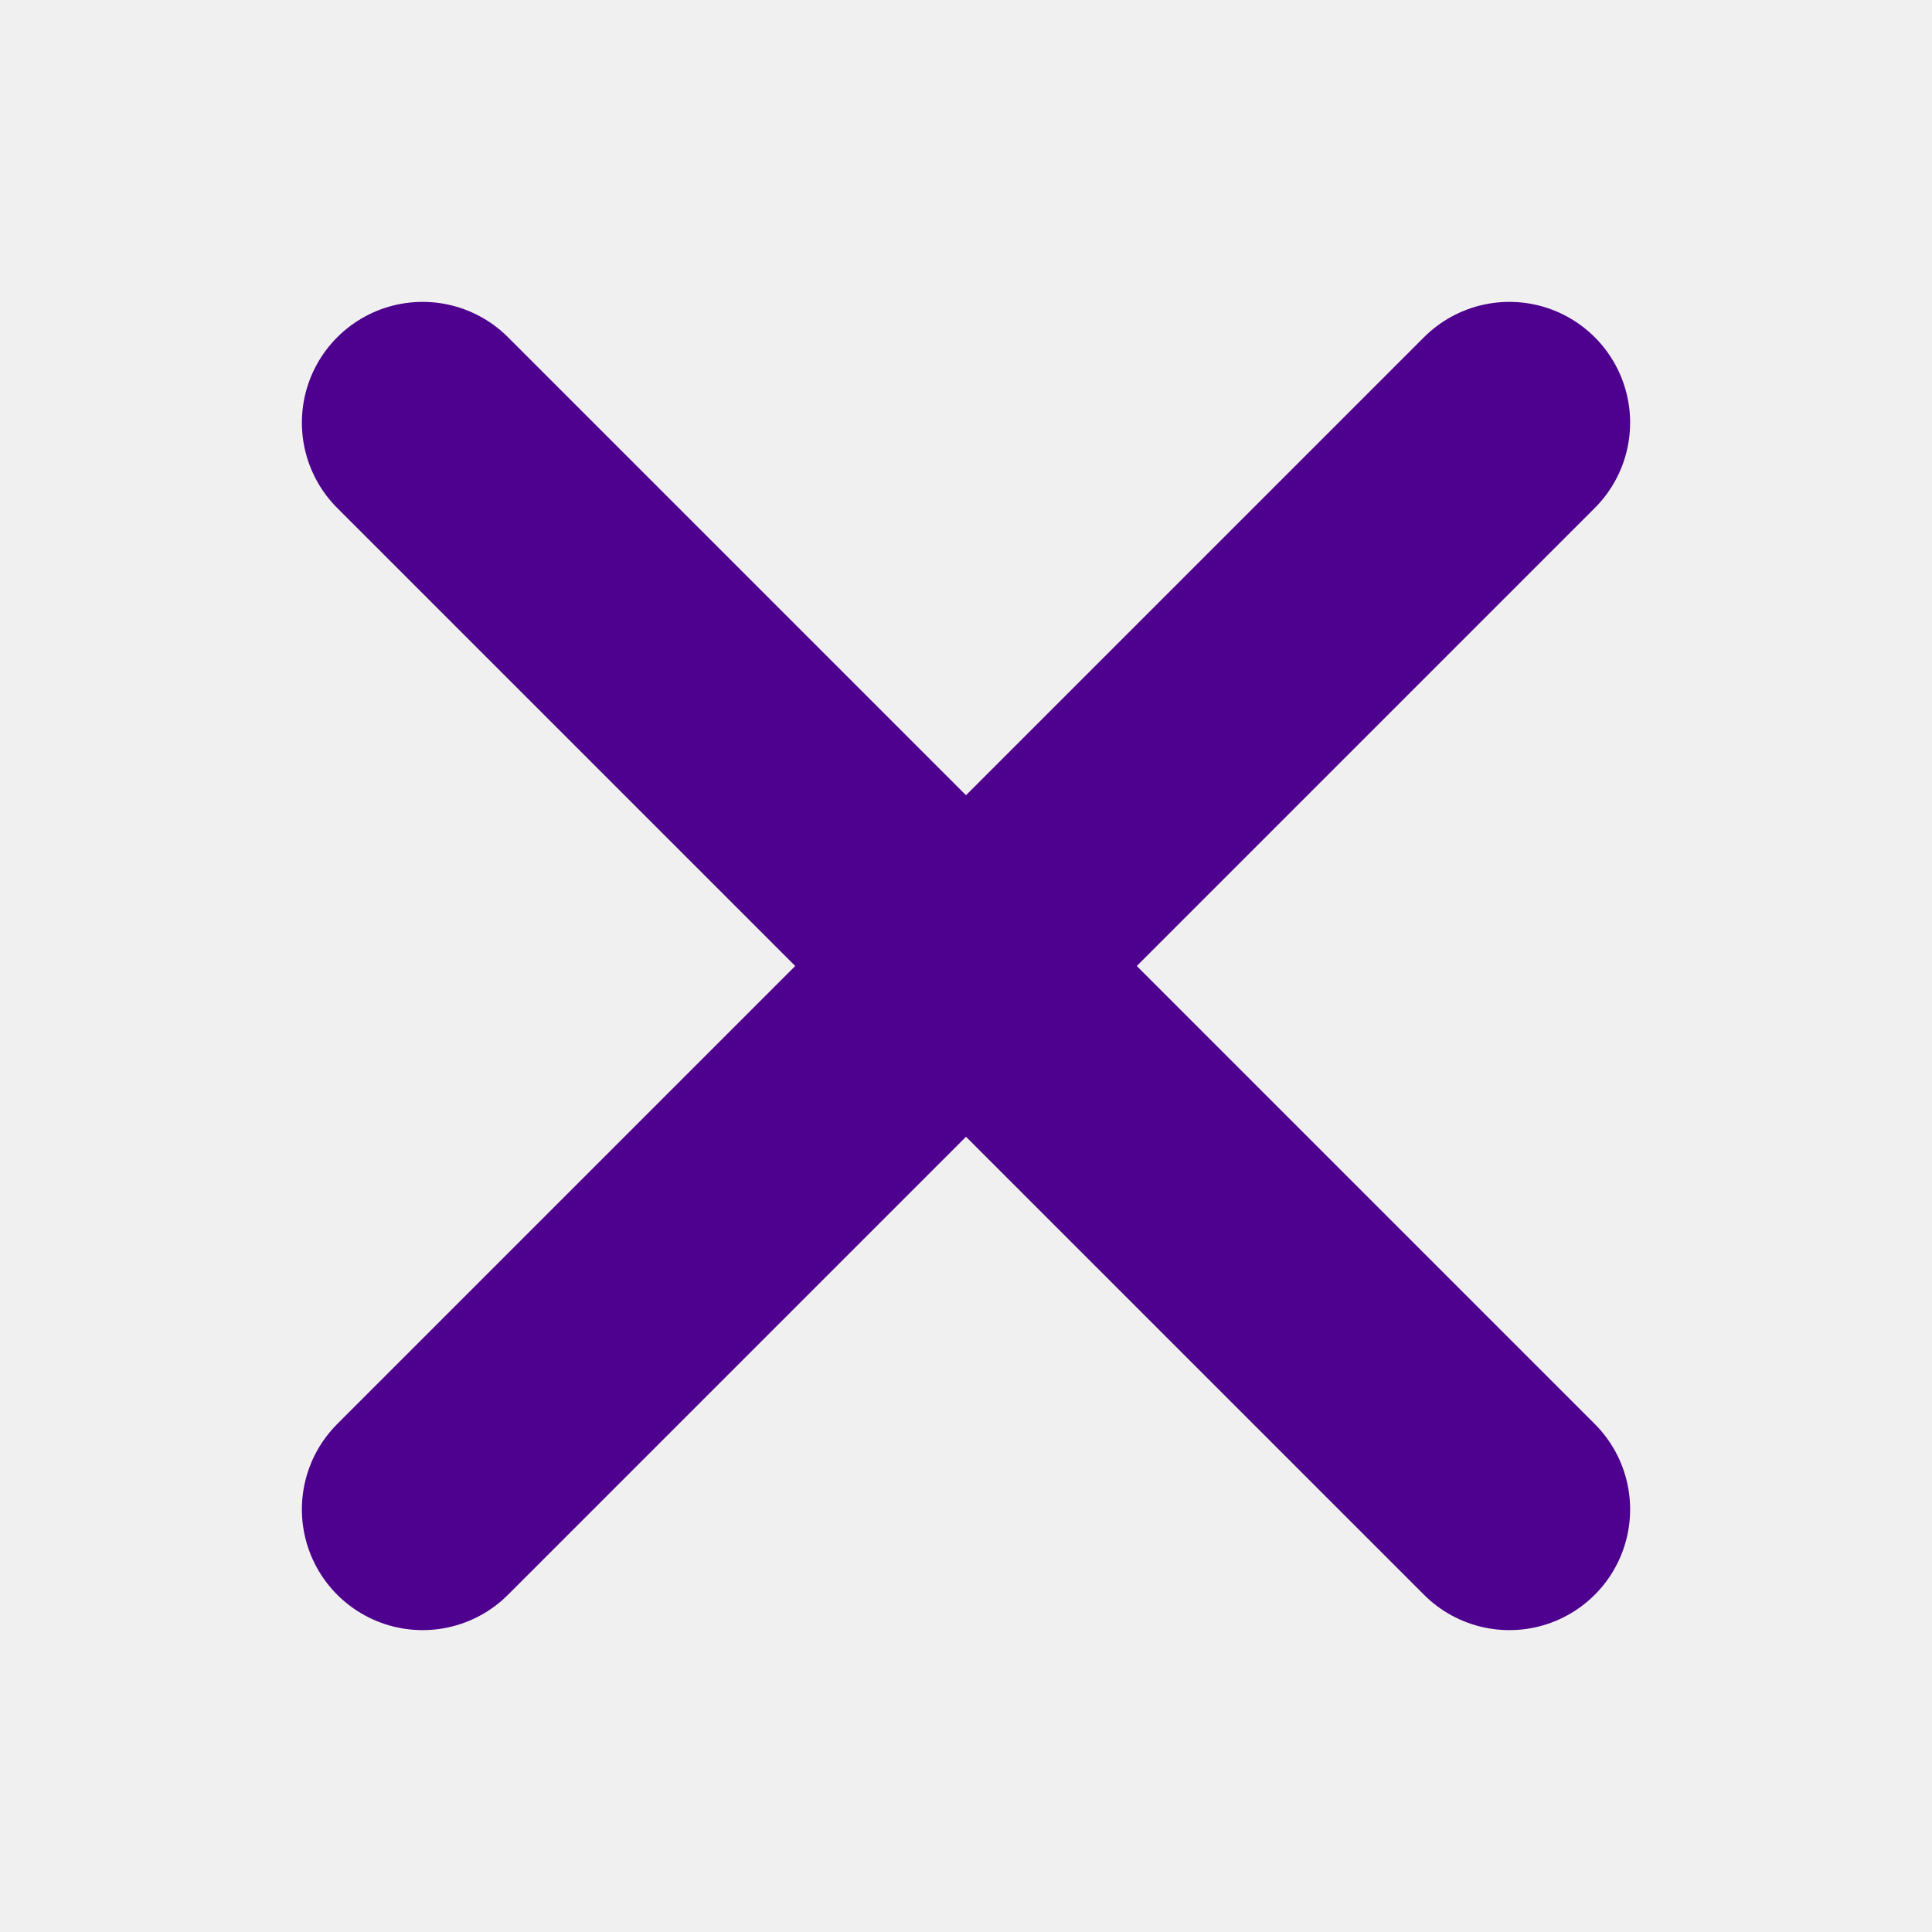
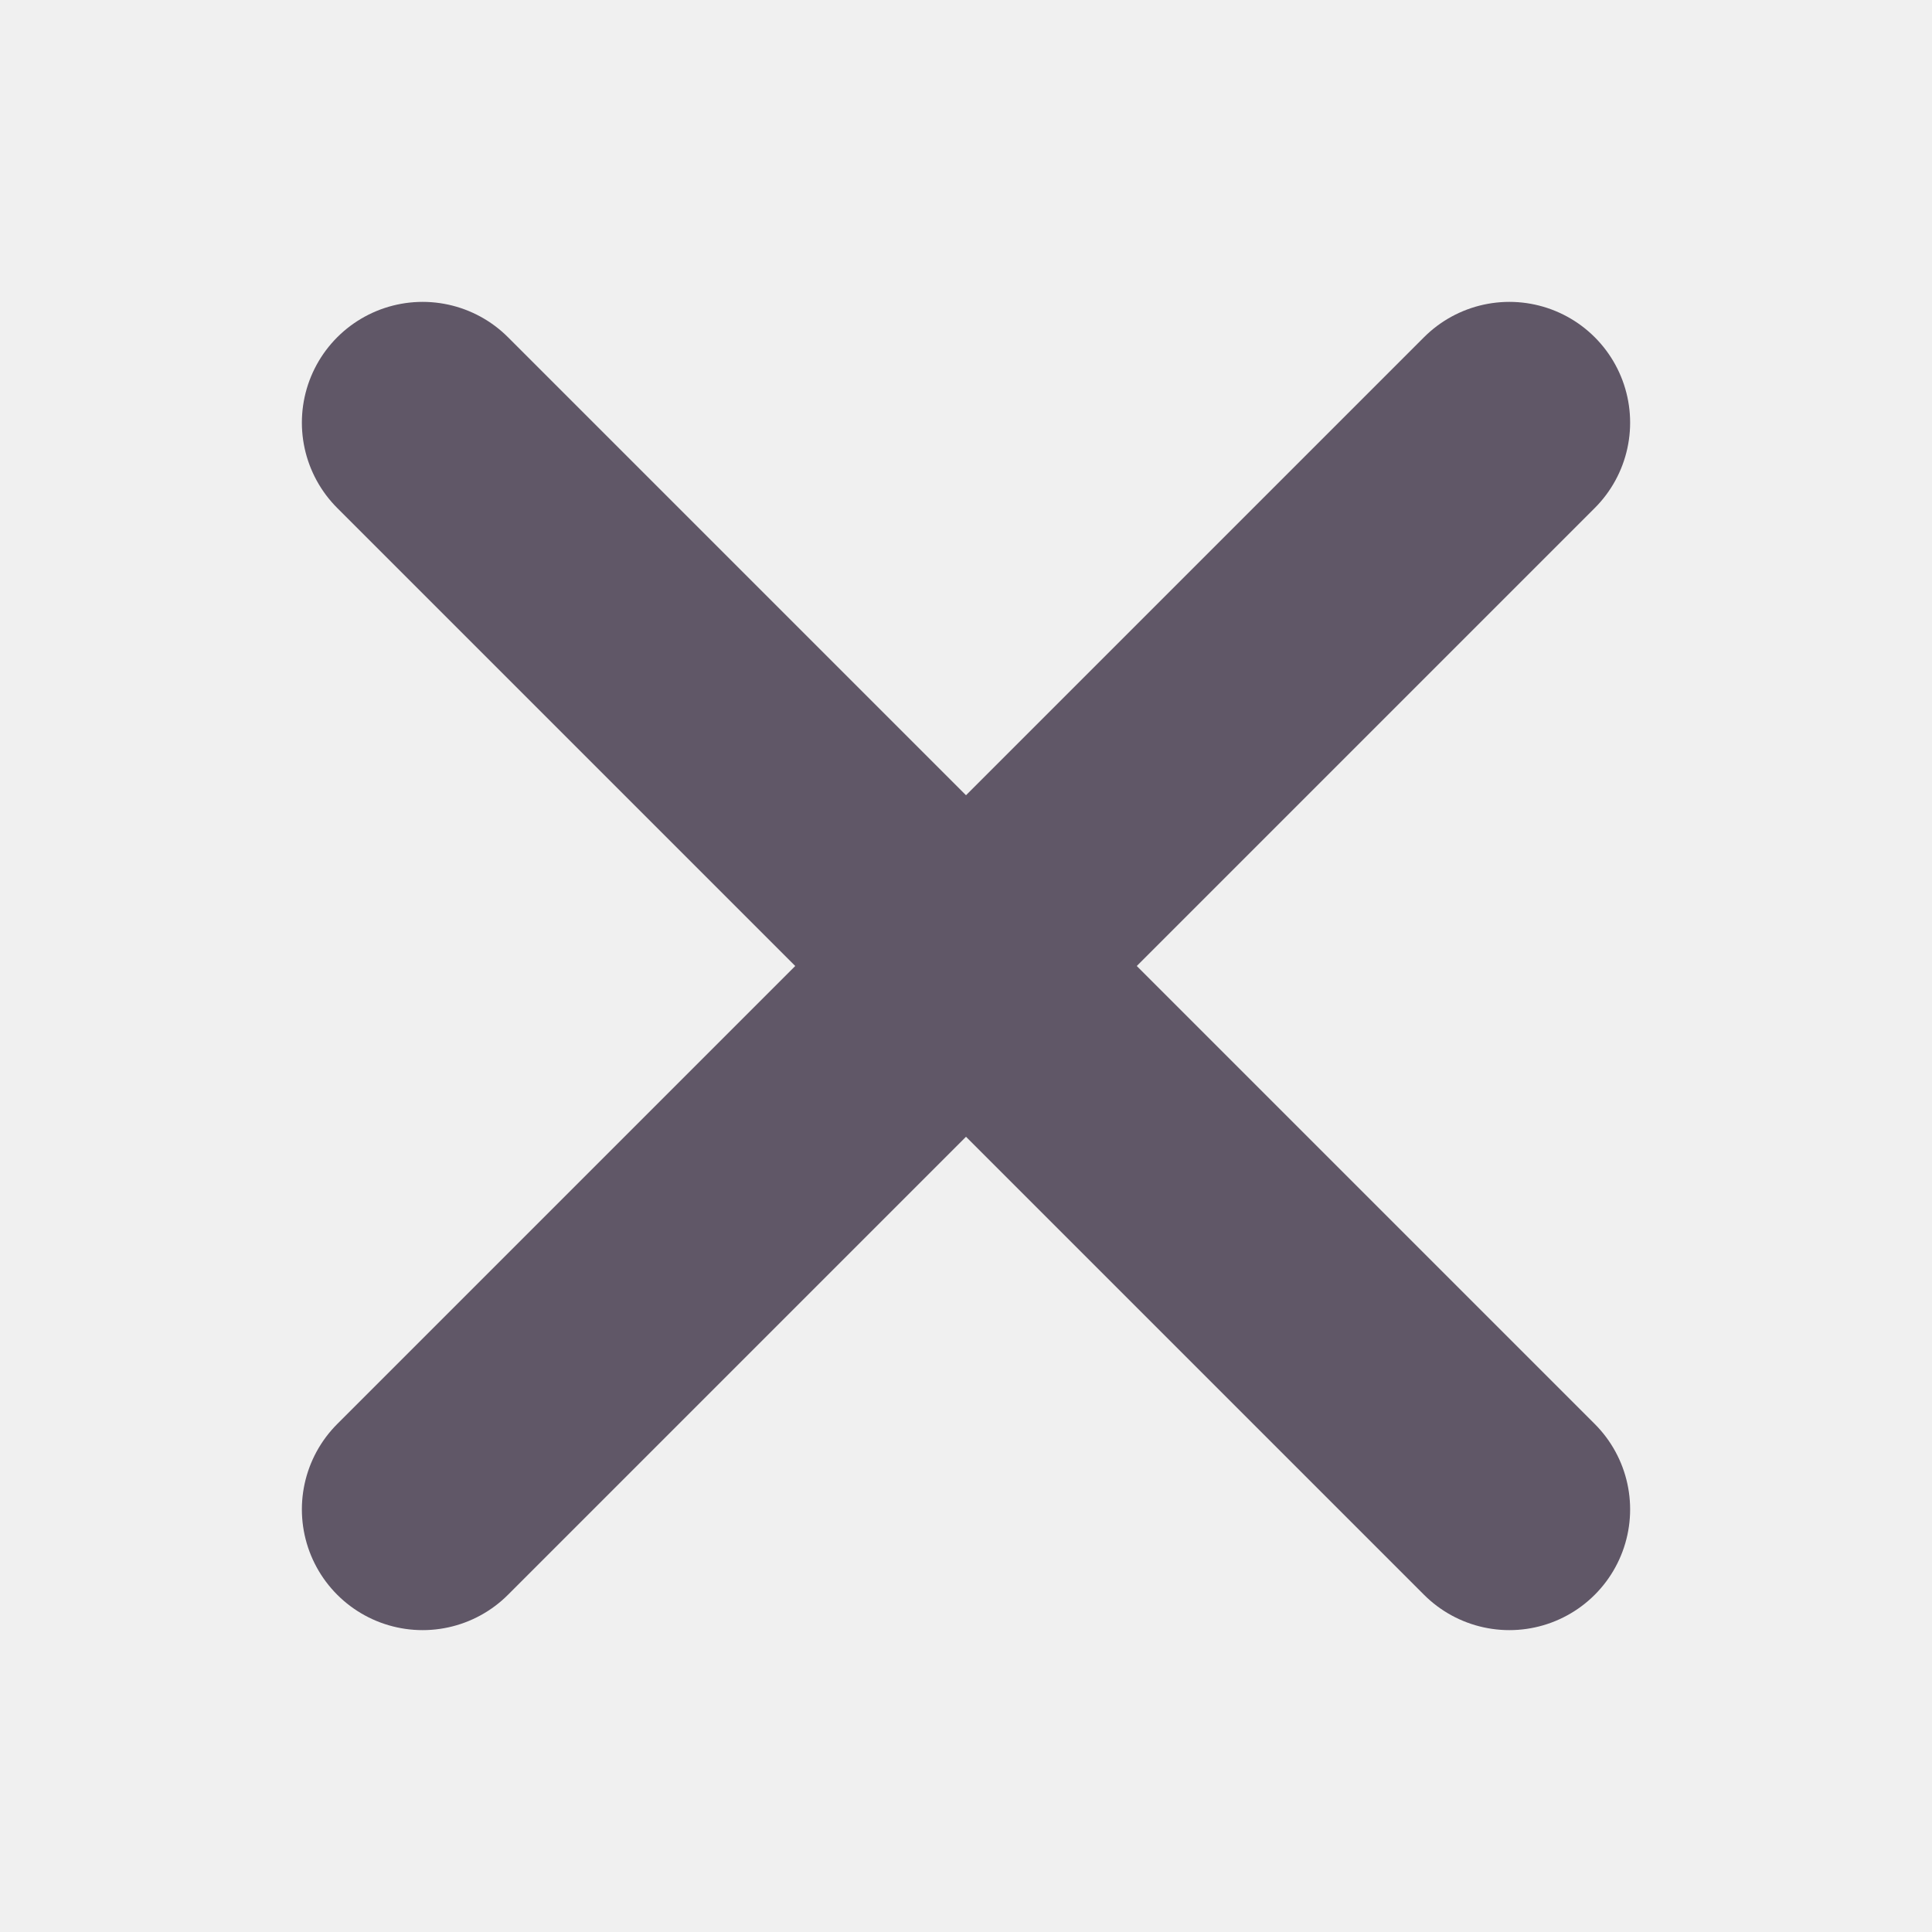
<svg xmlns="http://www.w3.org/2000/svg" width="16" height="16" viewBox="0 0 16 16" fill="none">
  <g clip-path="url(#clip0_1380_2556)">
-     <path d="M12.5 3.5L3.5 12.5" stroke="#4E008E" stroke-width="2" stroke-linecap="round" stroke-linejoin="round" />
-     <path d="M12.5 12.5L3.5 3.5" stroke="#4E008E" stroke-width="2" stroke-linecap="round" stroke-linejoin="round" />
+     <path d="M12.5 3.5L3.5 12.5" stroke="#605767" stroke-width="2" stroke-linecap="round" stroke-linejoin="round" />
+     <path d="M12.5 12.5L3.5 3.5" stroke="#605767" stroke-width="2" stroke-linecap="round" stroke-linejoin="round" />
  </g>
  <defs>
    <clipPath id="clip0_1380_2556">
      <rect width="16" height="16" fill="white" />
    </clipPath>
  </defs>
</svg>
